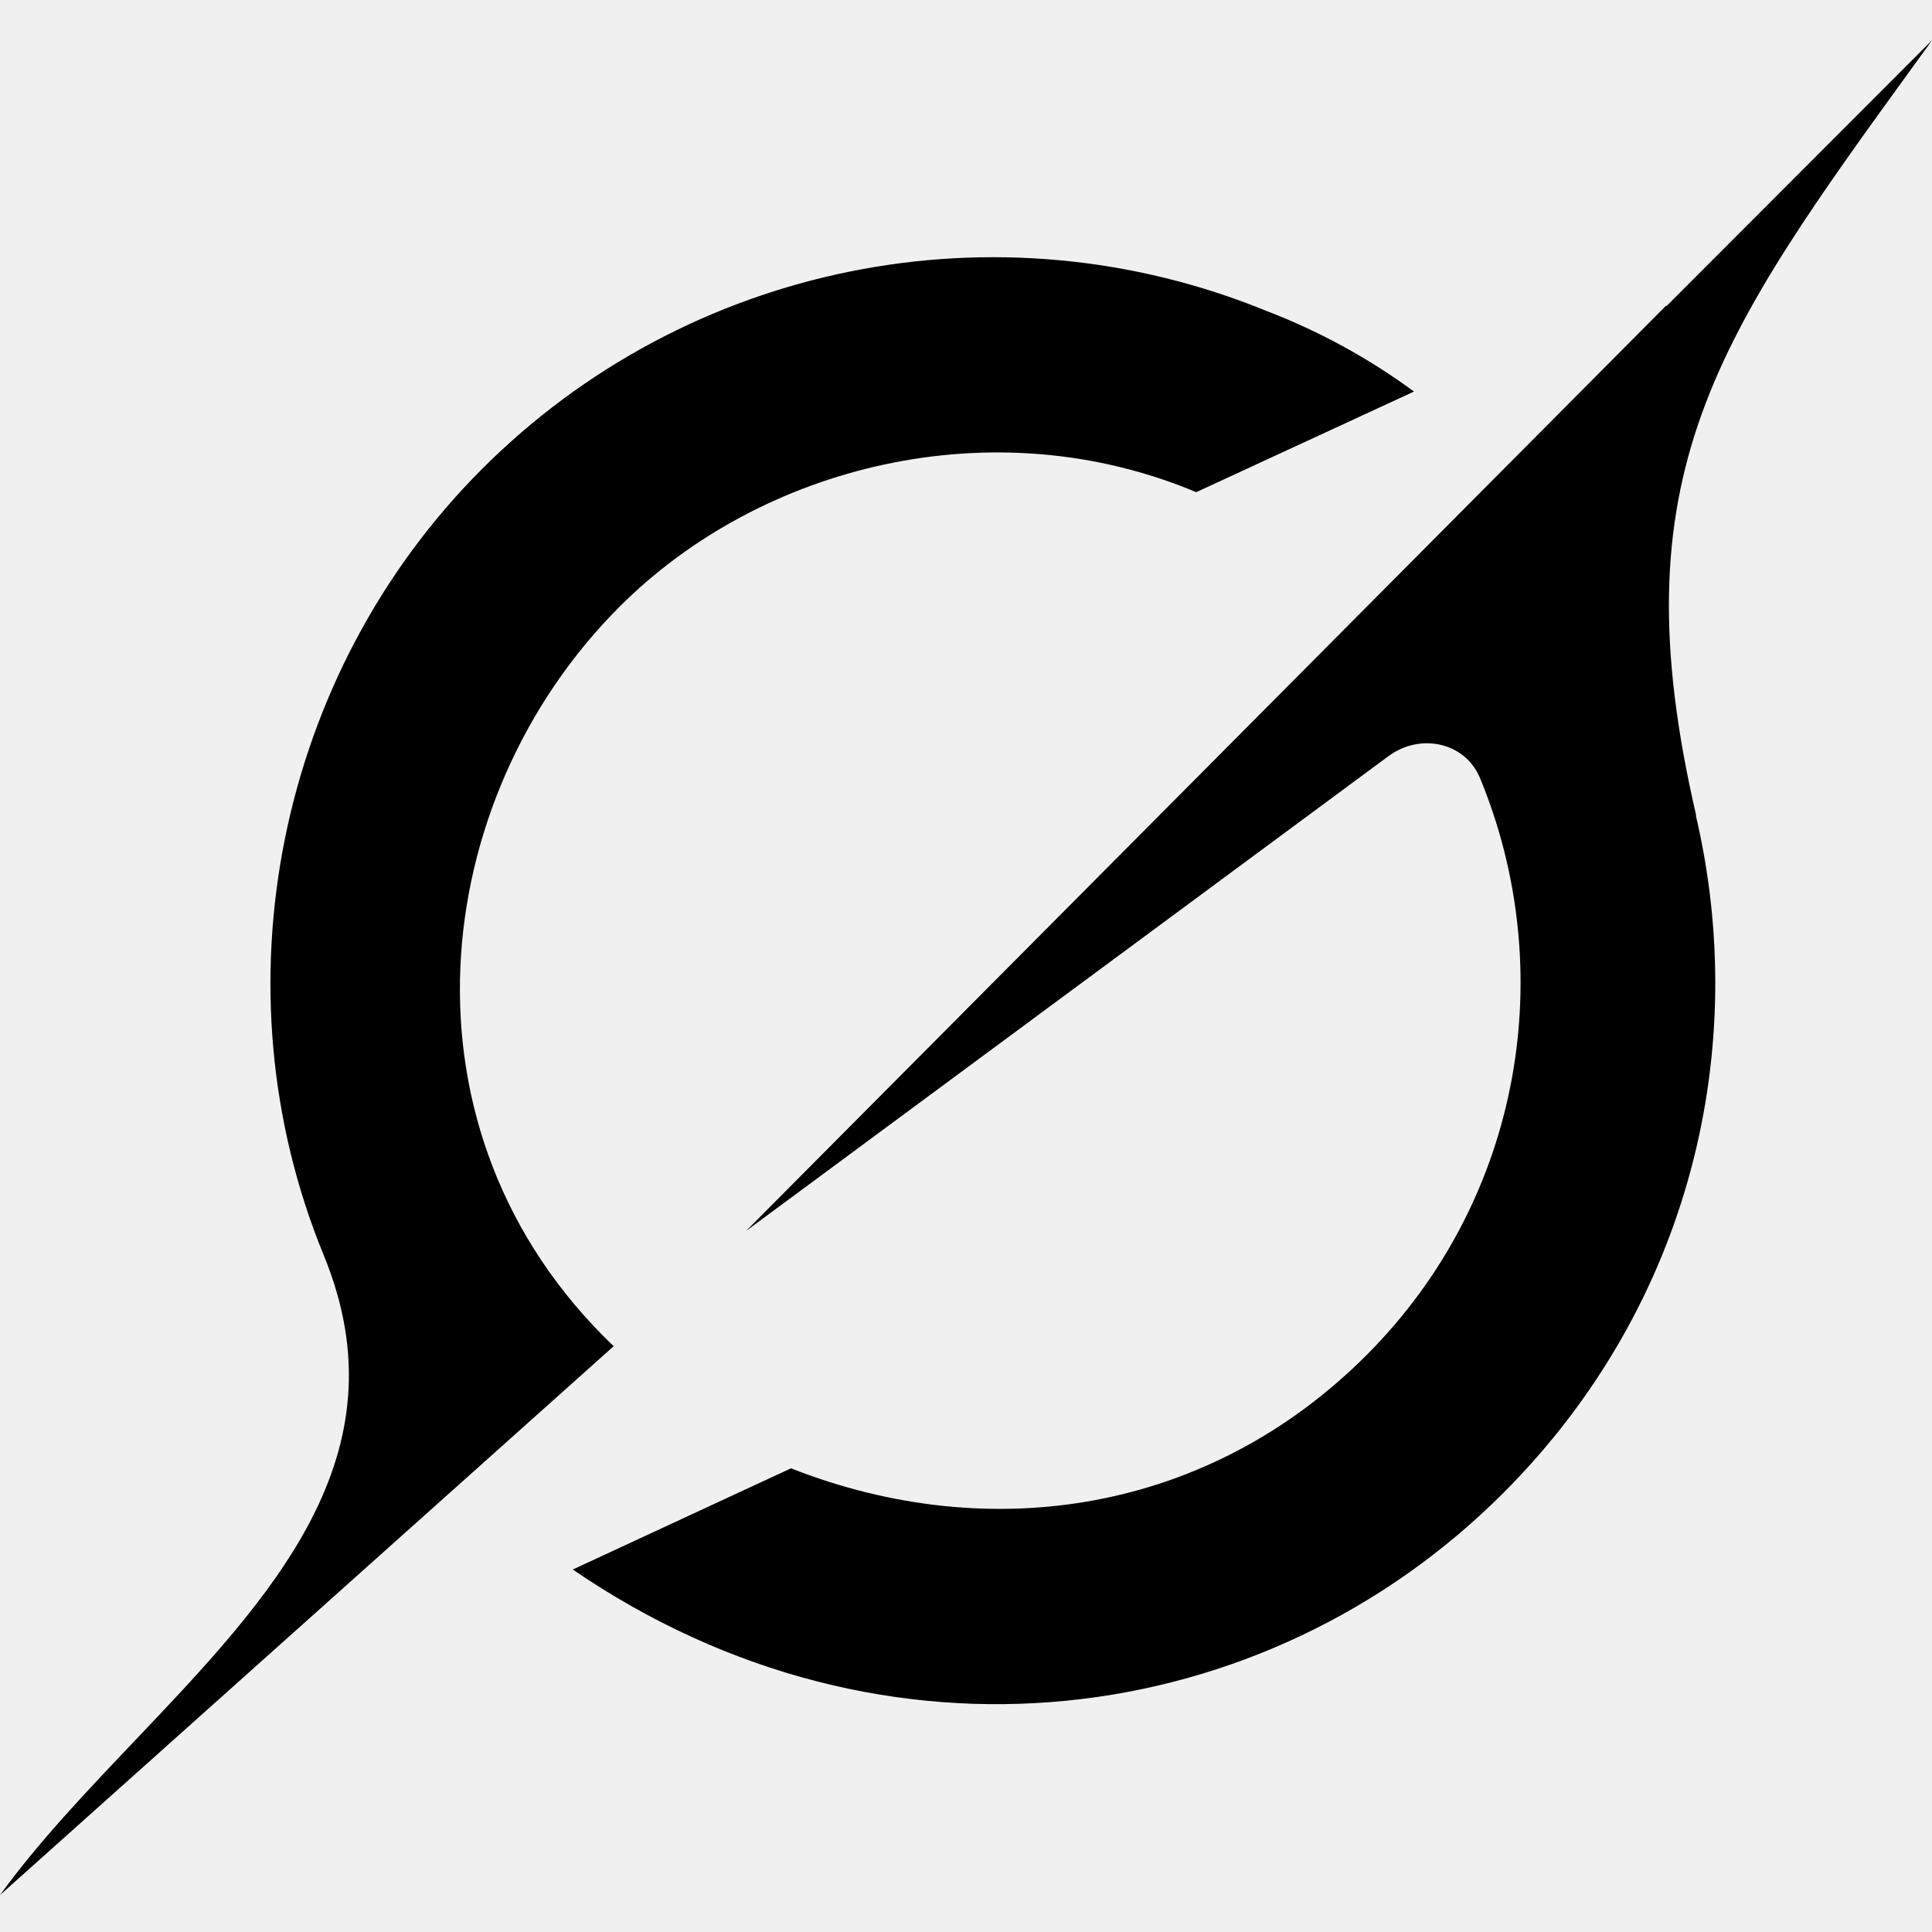
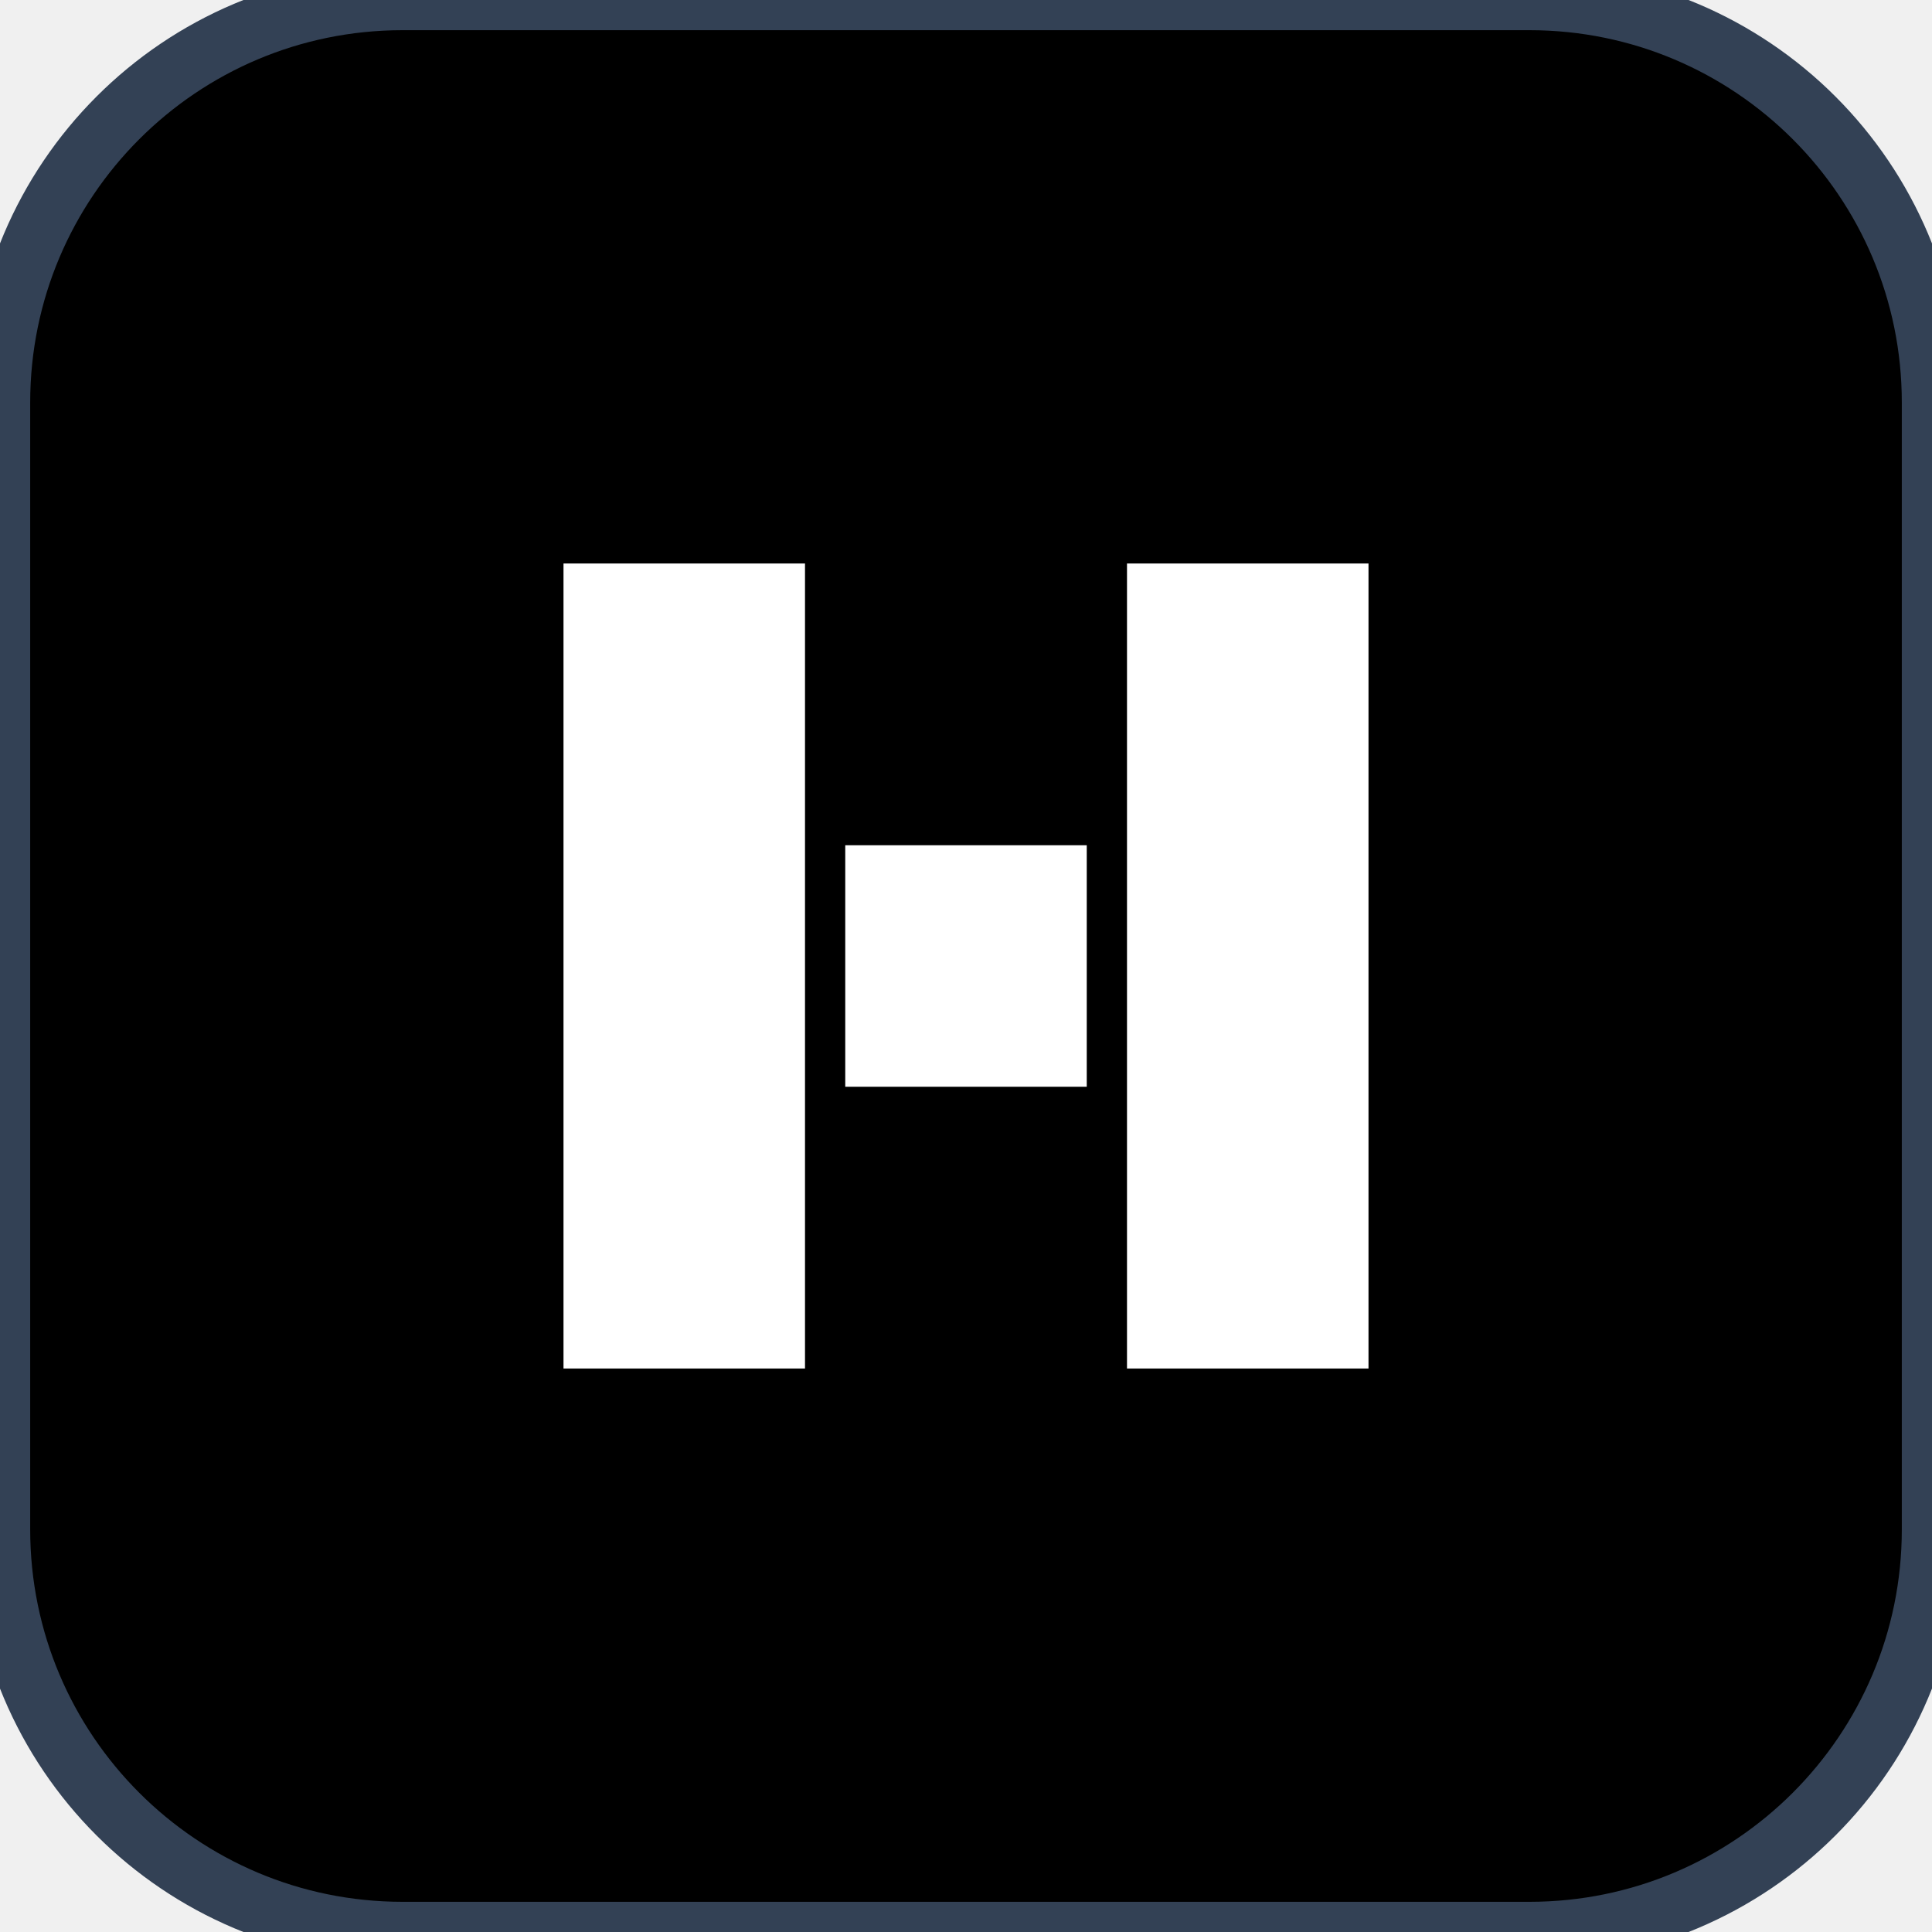
- <svg xmlns="http://www.w3.org/2000/svg" fill="currentColor" fill-rule="evenodd" height="1em" style="flex:none;line-height:1" viewBox="0 0 24 24" width="1em">
-   <path d="M9.27 15.29l7.978-5.897c.391-.29.95-.177 1.137.272.98 2.369.542 5.215-1.41 7.169-1.951 1.954-4.667 2.382-7.149 1.406l-2.711 1.257c3.889 2.661 8.611 2.003 11.562-.953 2.341-2.344 3.066-5.539 2.388-8.42l.006.007c-.983-4.232.242-5.924 2.75-9.383.06-.082.12-.164.179-.248l-3.301 3.305v-.01L9.267 15.292M7.623 16.723c-2.792-2.67-2.31-6.801.071-9.184 1.761-1.763 4.647-2.483 7.166-1.425l2.705-1.25a7.808 7.808 0 00-1.829-1A8.975 8.975 0 005.984 5.83c-2.533 2.536-3.33 6.436-1.962 9.764 1.022 2.487-.653 4.246-2.34 6.022-.599.63-1.199 1.259-1.682 1.925l7.62-6.815" />
+ <svg xmlns="http://www.w3.org/2000/svg" viewBox="0 0 48 48" width="48" height="48">
+   <rect width="48" height="48" rx="10" fill="#000000" stroke="#334155" stroke-width="1.5" />
+   <path fill="#FFFFFF" d="M14 14h6v20h-6zm14 0h6v20h-6zm-7 7h6v6h-6z" />
</svg>
